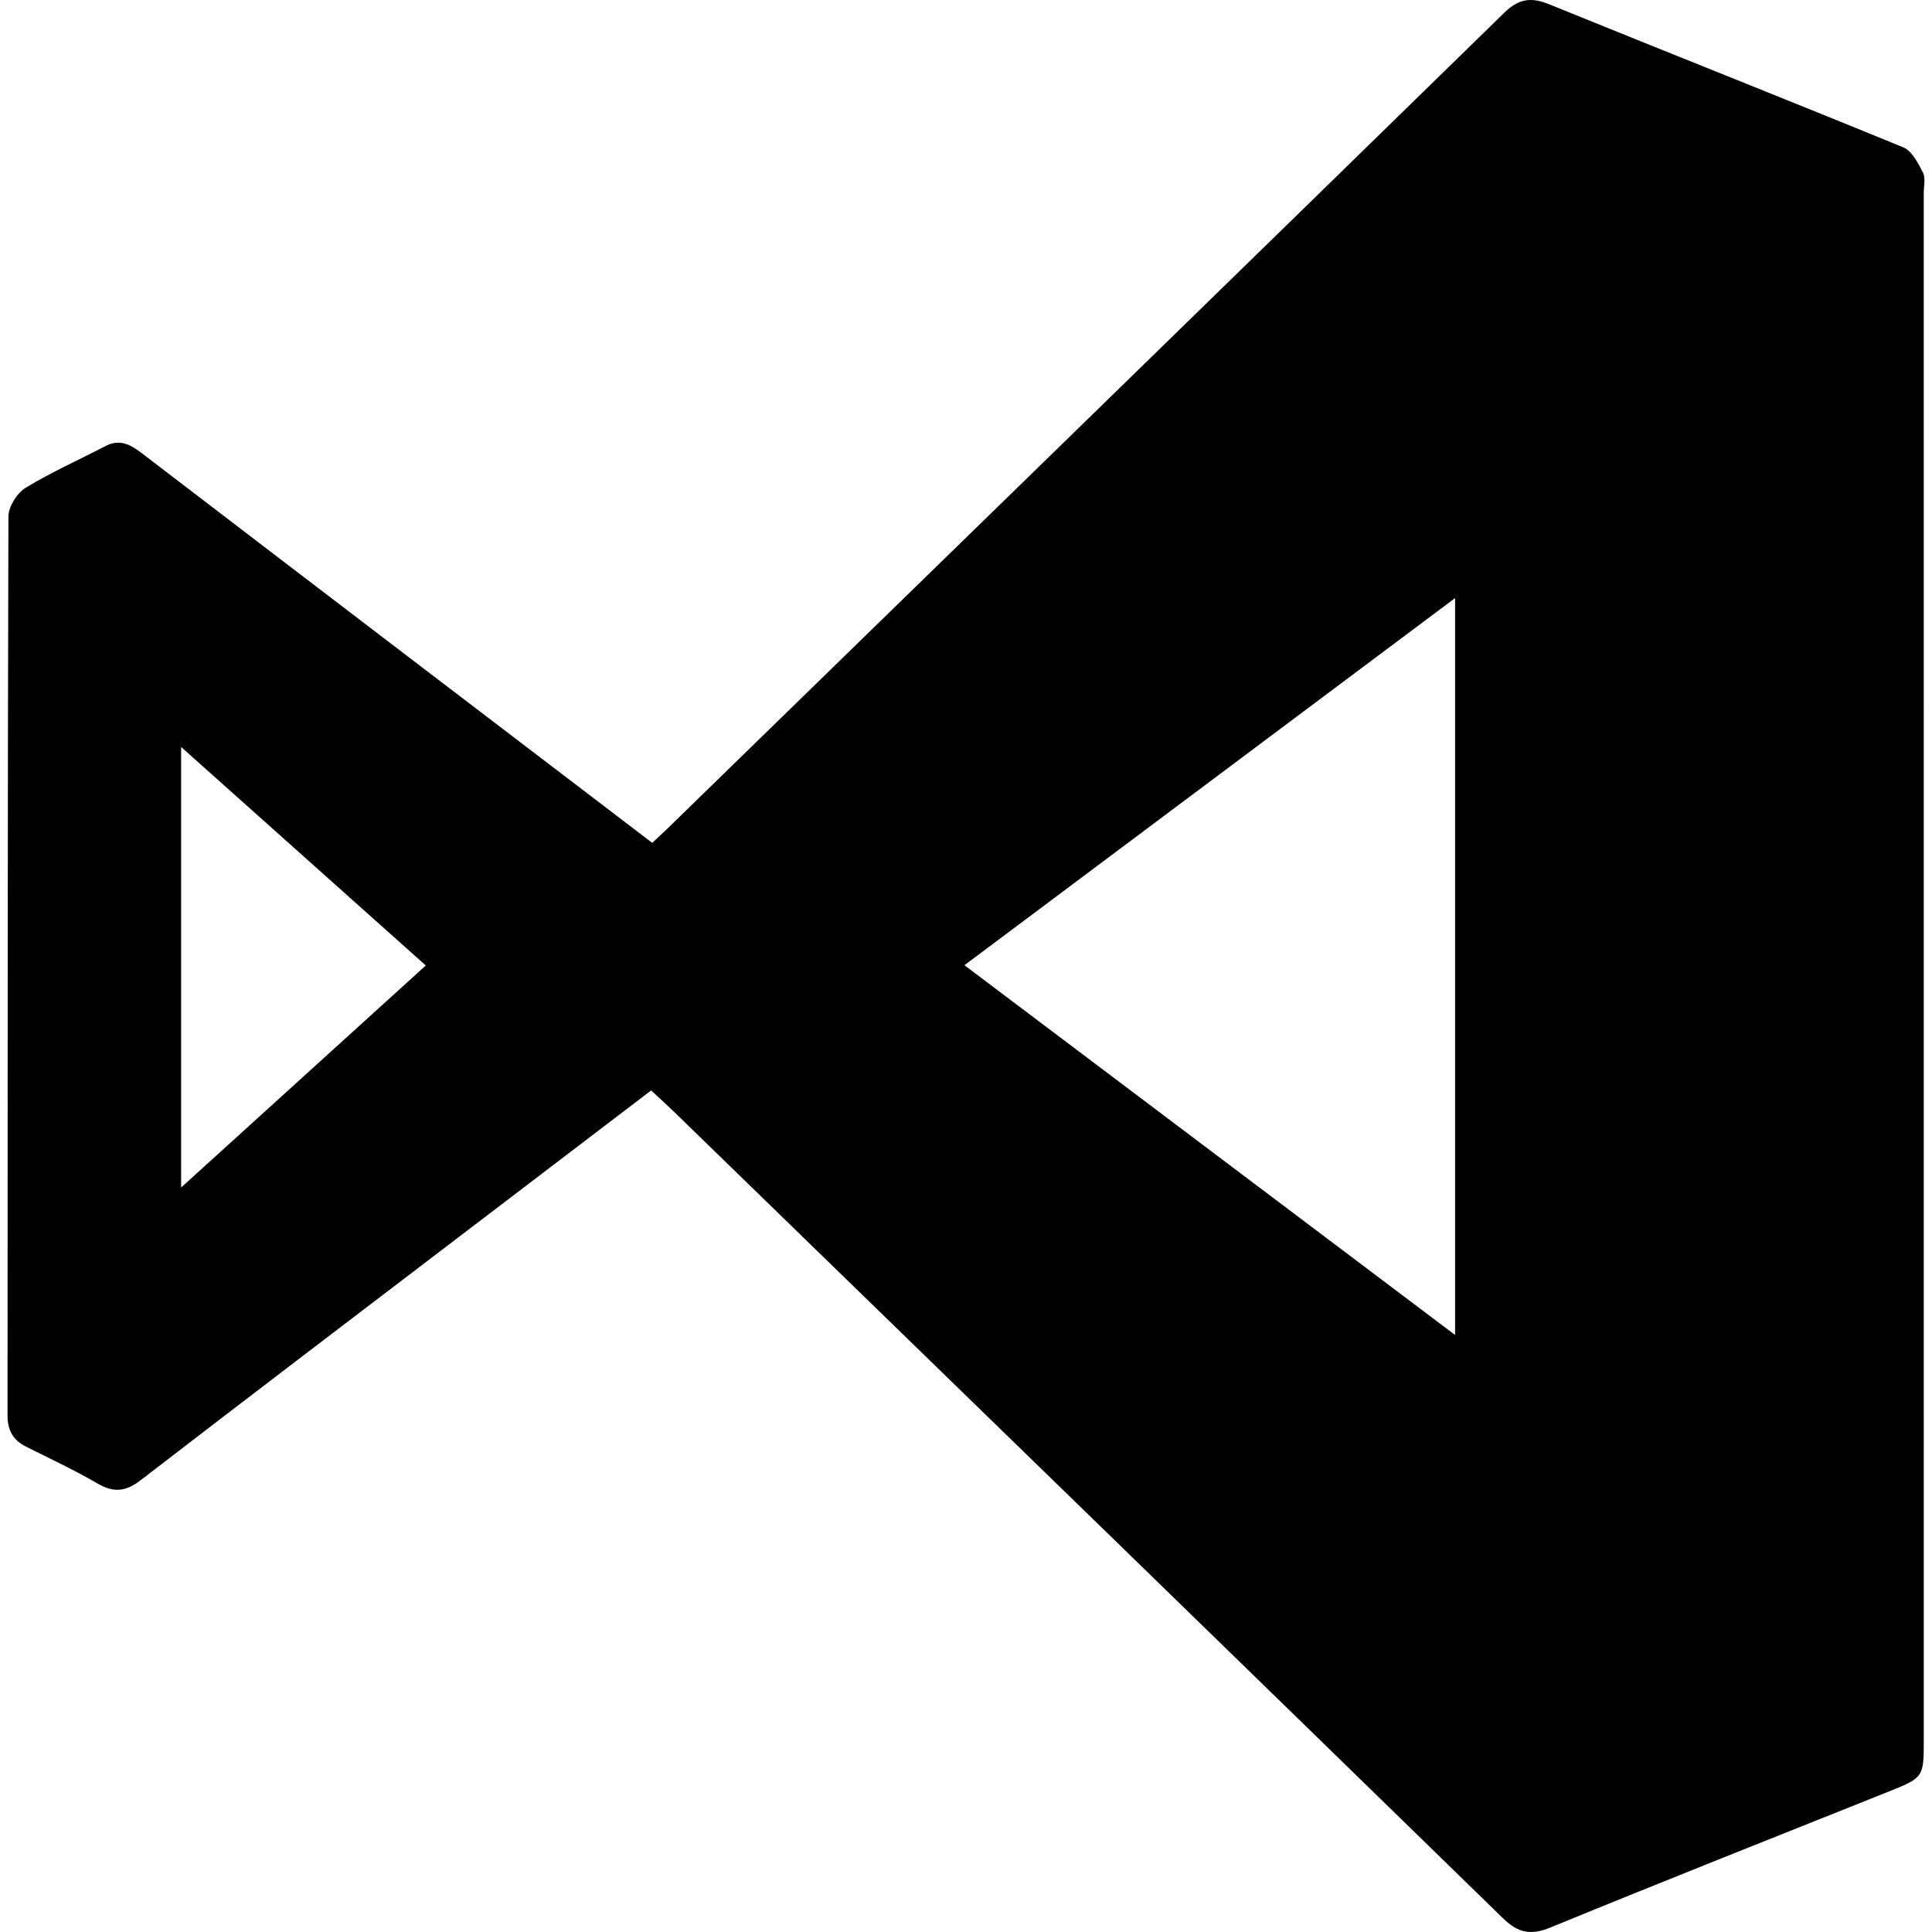
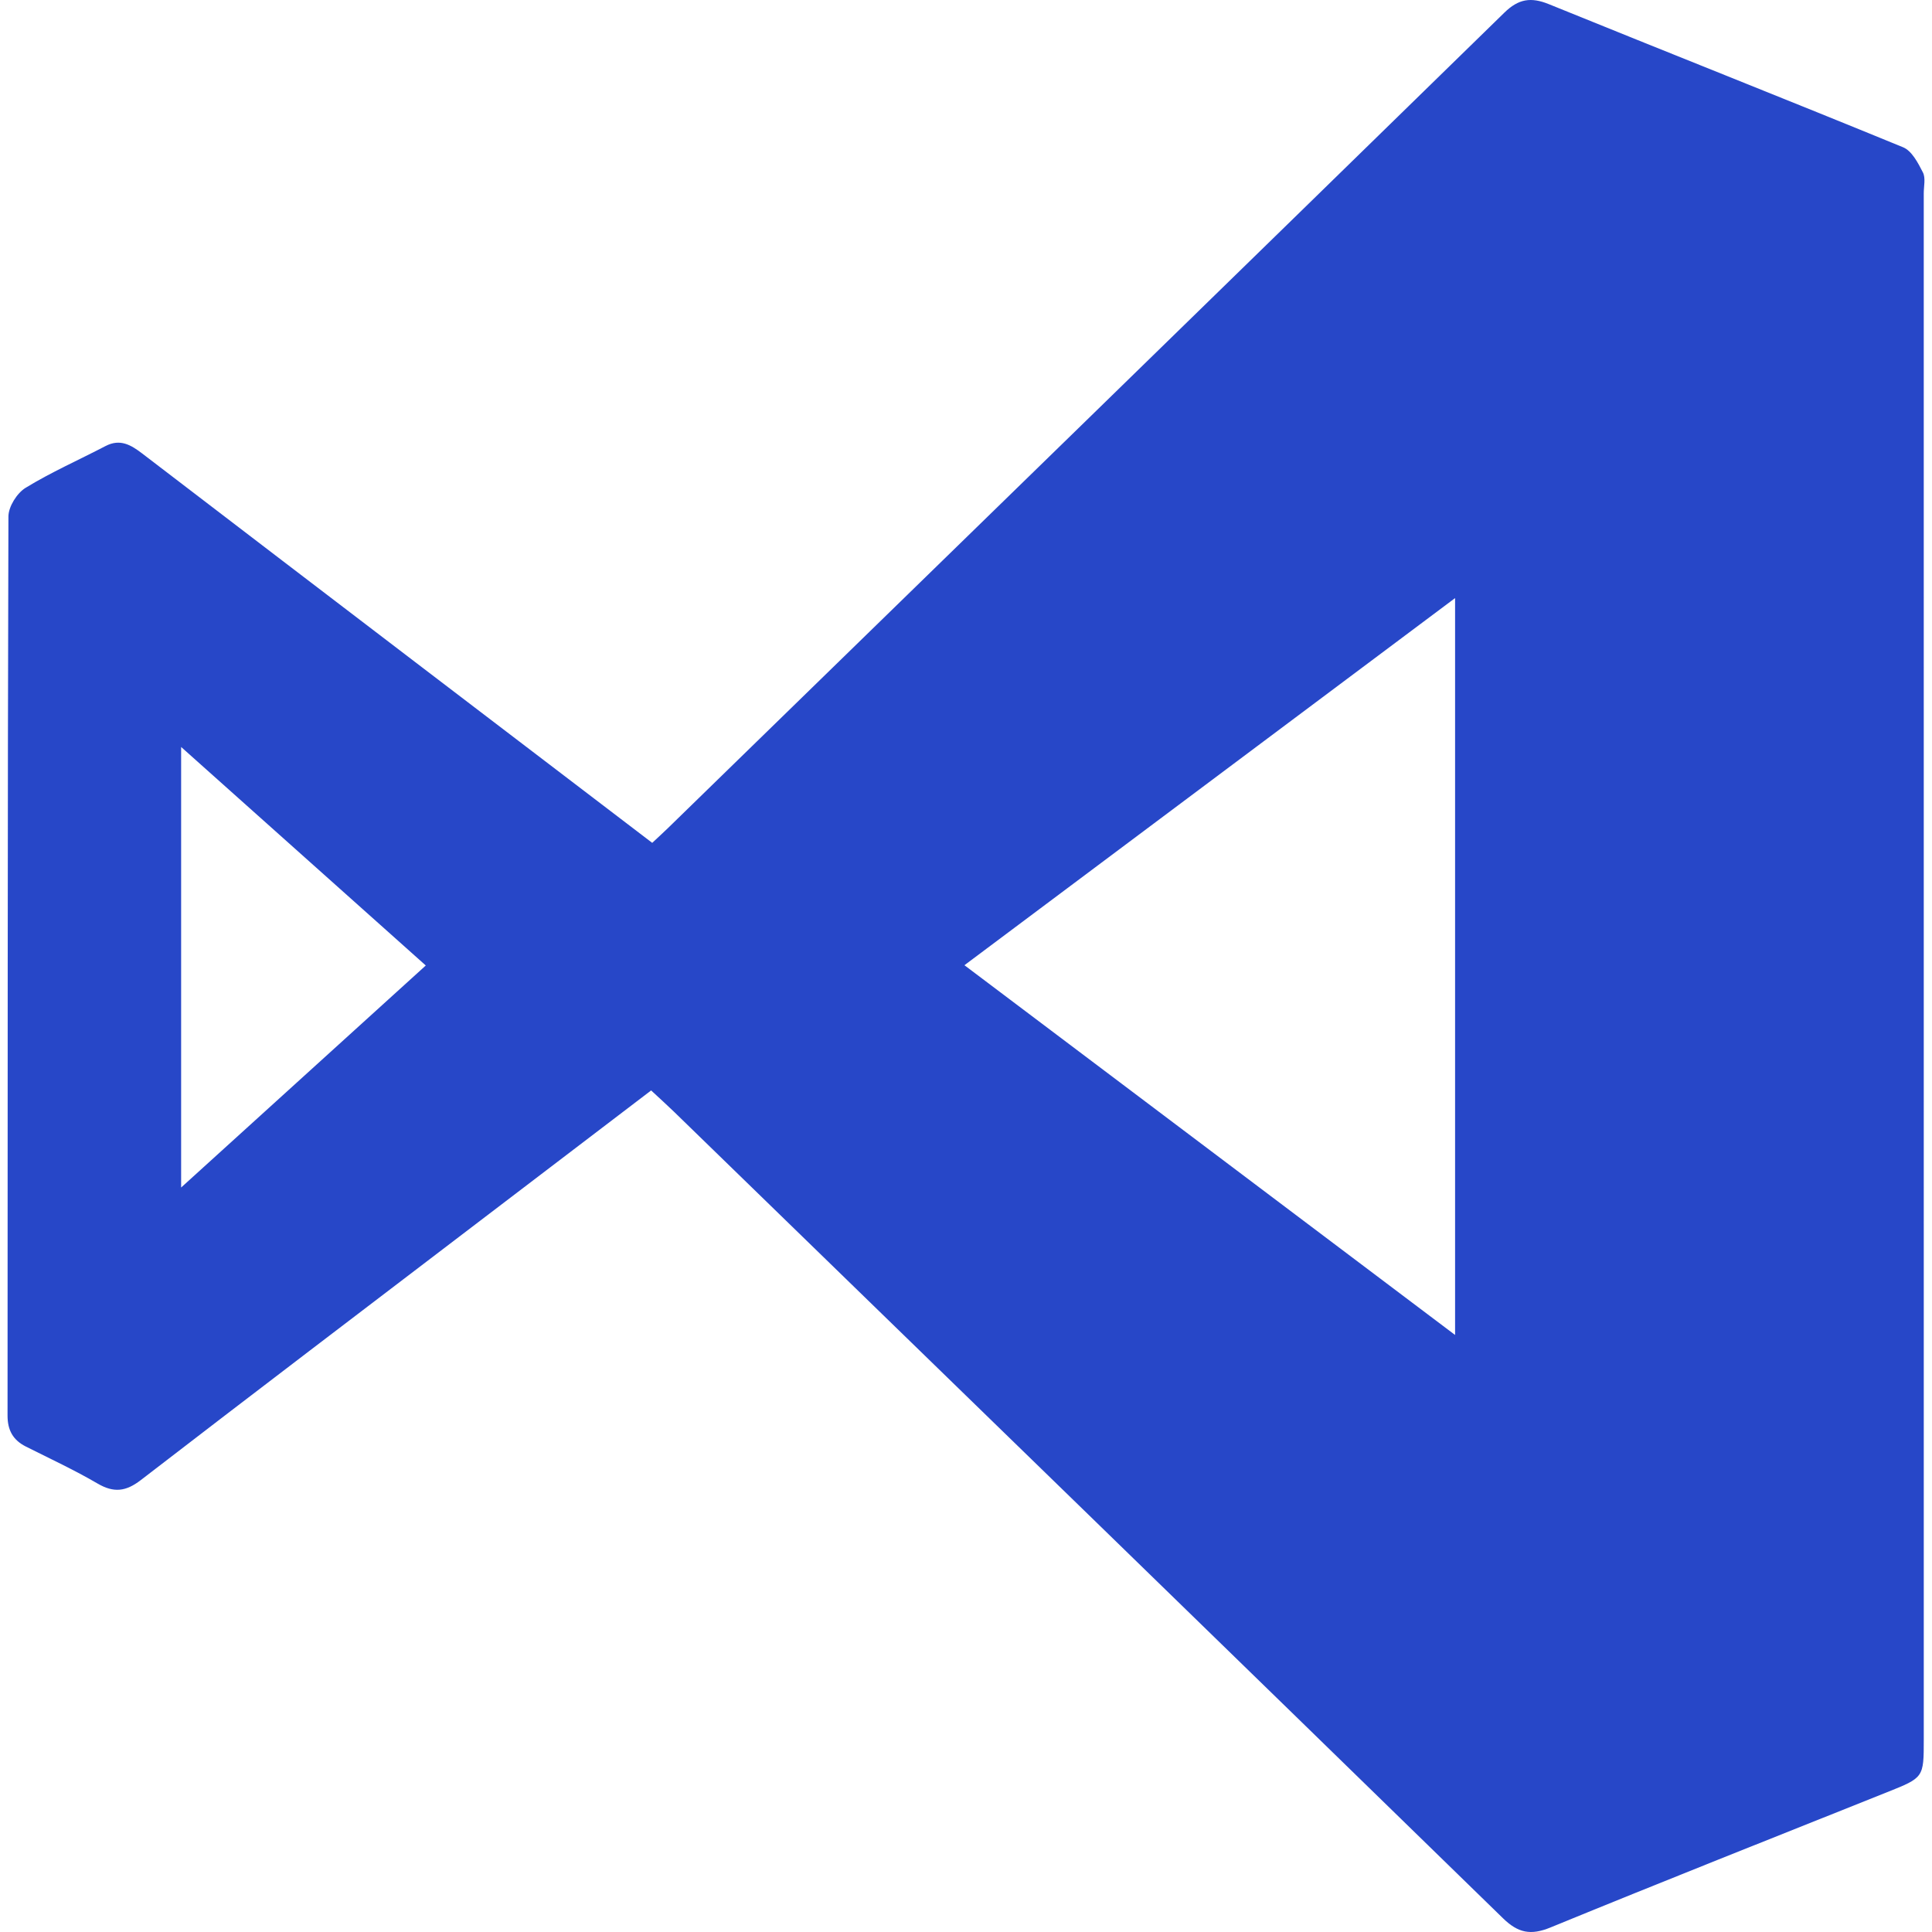
<svg xmlns="http://www.w3.org/2000/svg" enable-background="new 0 0 1024 1024" height="1024px" id="Layer_1" version="1.1" viewBox="0 0 1024 1024" width="1024px" xml:space="preserve">
  <g>
-     <path clip-rule="evenodd" d="M345.114,577.957c-30.72,23.406-60.7,46.237-90.663,69.088    c-59.987,45.753-120.068,91.384-179.826,137.437c-7.932,6.111-14.316,6.845-22.936,1.812    c-12.293-7.176-25.262-13.198-37.999-19.602c-6.807-3.422-9.695-8.685-9.69-16.38c0.101-158.855-0.012-317.711,0.465-476.567    c0.015-5.197,4.539-12.4,9.09-15.184c13.567-8.304,28.245-14.775,42.391-22.151c7.721-4.026,13.51-0.578,19.469,3.987    c49.376,37.81,98.813,75.541,148.249,113.274c40.505,30.916,81.034,61.8,122.024,93.059c2.979-2.791,5.713-5.265,8.352-7.835    C501.859,294.876,649.713,150.897,797.352,6.693c7.488-7.313,14.082-8.348,23.568-4.49    c62.539,25.429,125.33,50.234,187.785,75.868c4.607,1.892,7.924,8.313,10.479,13.325c1.525,2.993,0.445,7.343,0.445,11.083    c0.01,273.15,0.008,546.3,0.01,819.451c0,20.281-0.023,20.215-19.381,27.952c-59.543,23.801-119.17,47.399-178.496,71.729    c-10.449,4.282-17.154,2.901-25.148-4.894c-146.311-142.644-292.865-285.033-439.38-427.466    C353.591,585.711,349.805,582.32,345.114,577.957z M771.223,707.559c0-131.221,0-260.063,0-390.557    c-87.355,65.362-173.346,129.704-260.054,194.582C598.178,577.153,684.064,641.88,771.223,707.559z M225.675,511.731    C181.97,472.696,139.4,434.675,96.002,395.914c0,78.679,0,155.331,0,233.493C139.845,589.62,182.285,551.105,225.675,511.731z" fill-rule="evenodd" />
+     <path clip-rule="evenodd" d="M345.114,577.957c-30.72,23.406-60.7,46.237-90.663,69.088    c-59.987,45.753-120.068,91.384-179.826,137.437c-7.932,6.111-14.316,6.845-22.936,1.812    c-12.293-7.176-25.262-13.198-37.999-19.602c-6.807-3.422-9.695-8.685-9.69-16.38c0.101-158.855-0.012-317.711,0.465-476.567    c0.015-5.197,4.539-12.4,9.09-15.184c13.567-8.304,28.245-14.775,42.391-22.151c7.721-4.026,13.51-0.578,19.469,3.987    c49.376,37.81,98.813,75.541,148.249,113.274c40.505,30.916,81.034,61.8,122.024,93.059c2.979-2.791,5.713-5.265,8.352-7.835    C501.859,294.876,649.713,150.897,797.352,6.693c7.488-7.313,14.082-8.348,23.568-4.49    c62.539,25.429,125.33,50.234,187.785,75.868c4.607,1.892,7.924,8.313,10.479,13.325c1.525,2.993,0.445,7.343,0.445,11.083    c0.01,273.15,0.008,546.3,0.01,819.451c0,20.281-0.023,20.215-19.381,27.952c-59.543,23.801-119.17,47.399-178.496,71.729    c-10.449,4.282-17.154,2.901-25.148-4.894c-146.311-142.644-292.865-285.033-439.38-427.466    C353.591,585.711,349.805,582.32,345.114,577.957z M771.223,707.559c0-131.221,0-260.063,0-390.557    c-87.355,65.362-173.346,129.704-260.054,194.582C598.178,577.153,684.064,641.88,771.223,707.559z M225.675,511.731    C181.97,472.696,139.4,434.675,96.002,395.914c0,78.679,0,155.331,0,233.493C139.845,589.62,182.285,551.105,225.675,511.731z" fill="rgba(14, 50, 193, 0.893)" />
  </g>
</svg>
